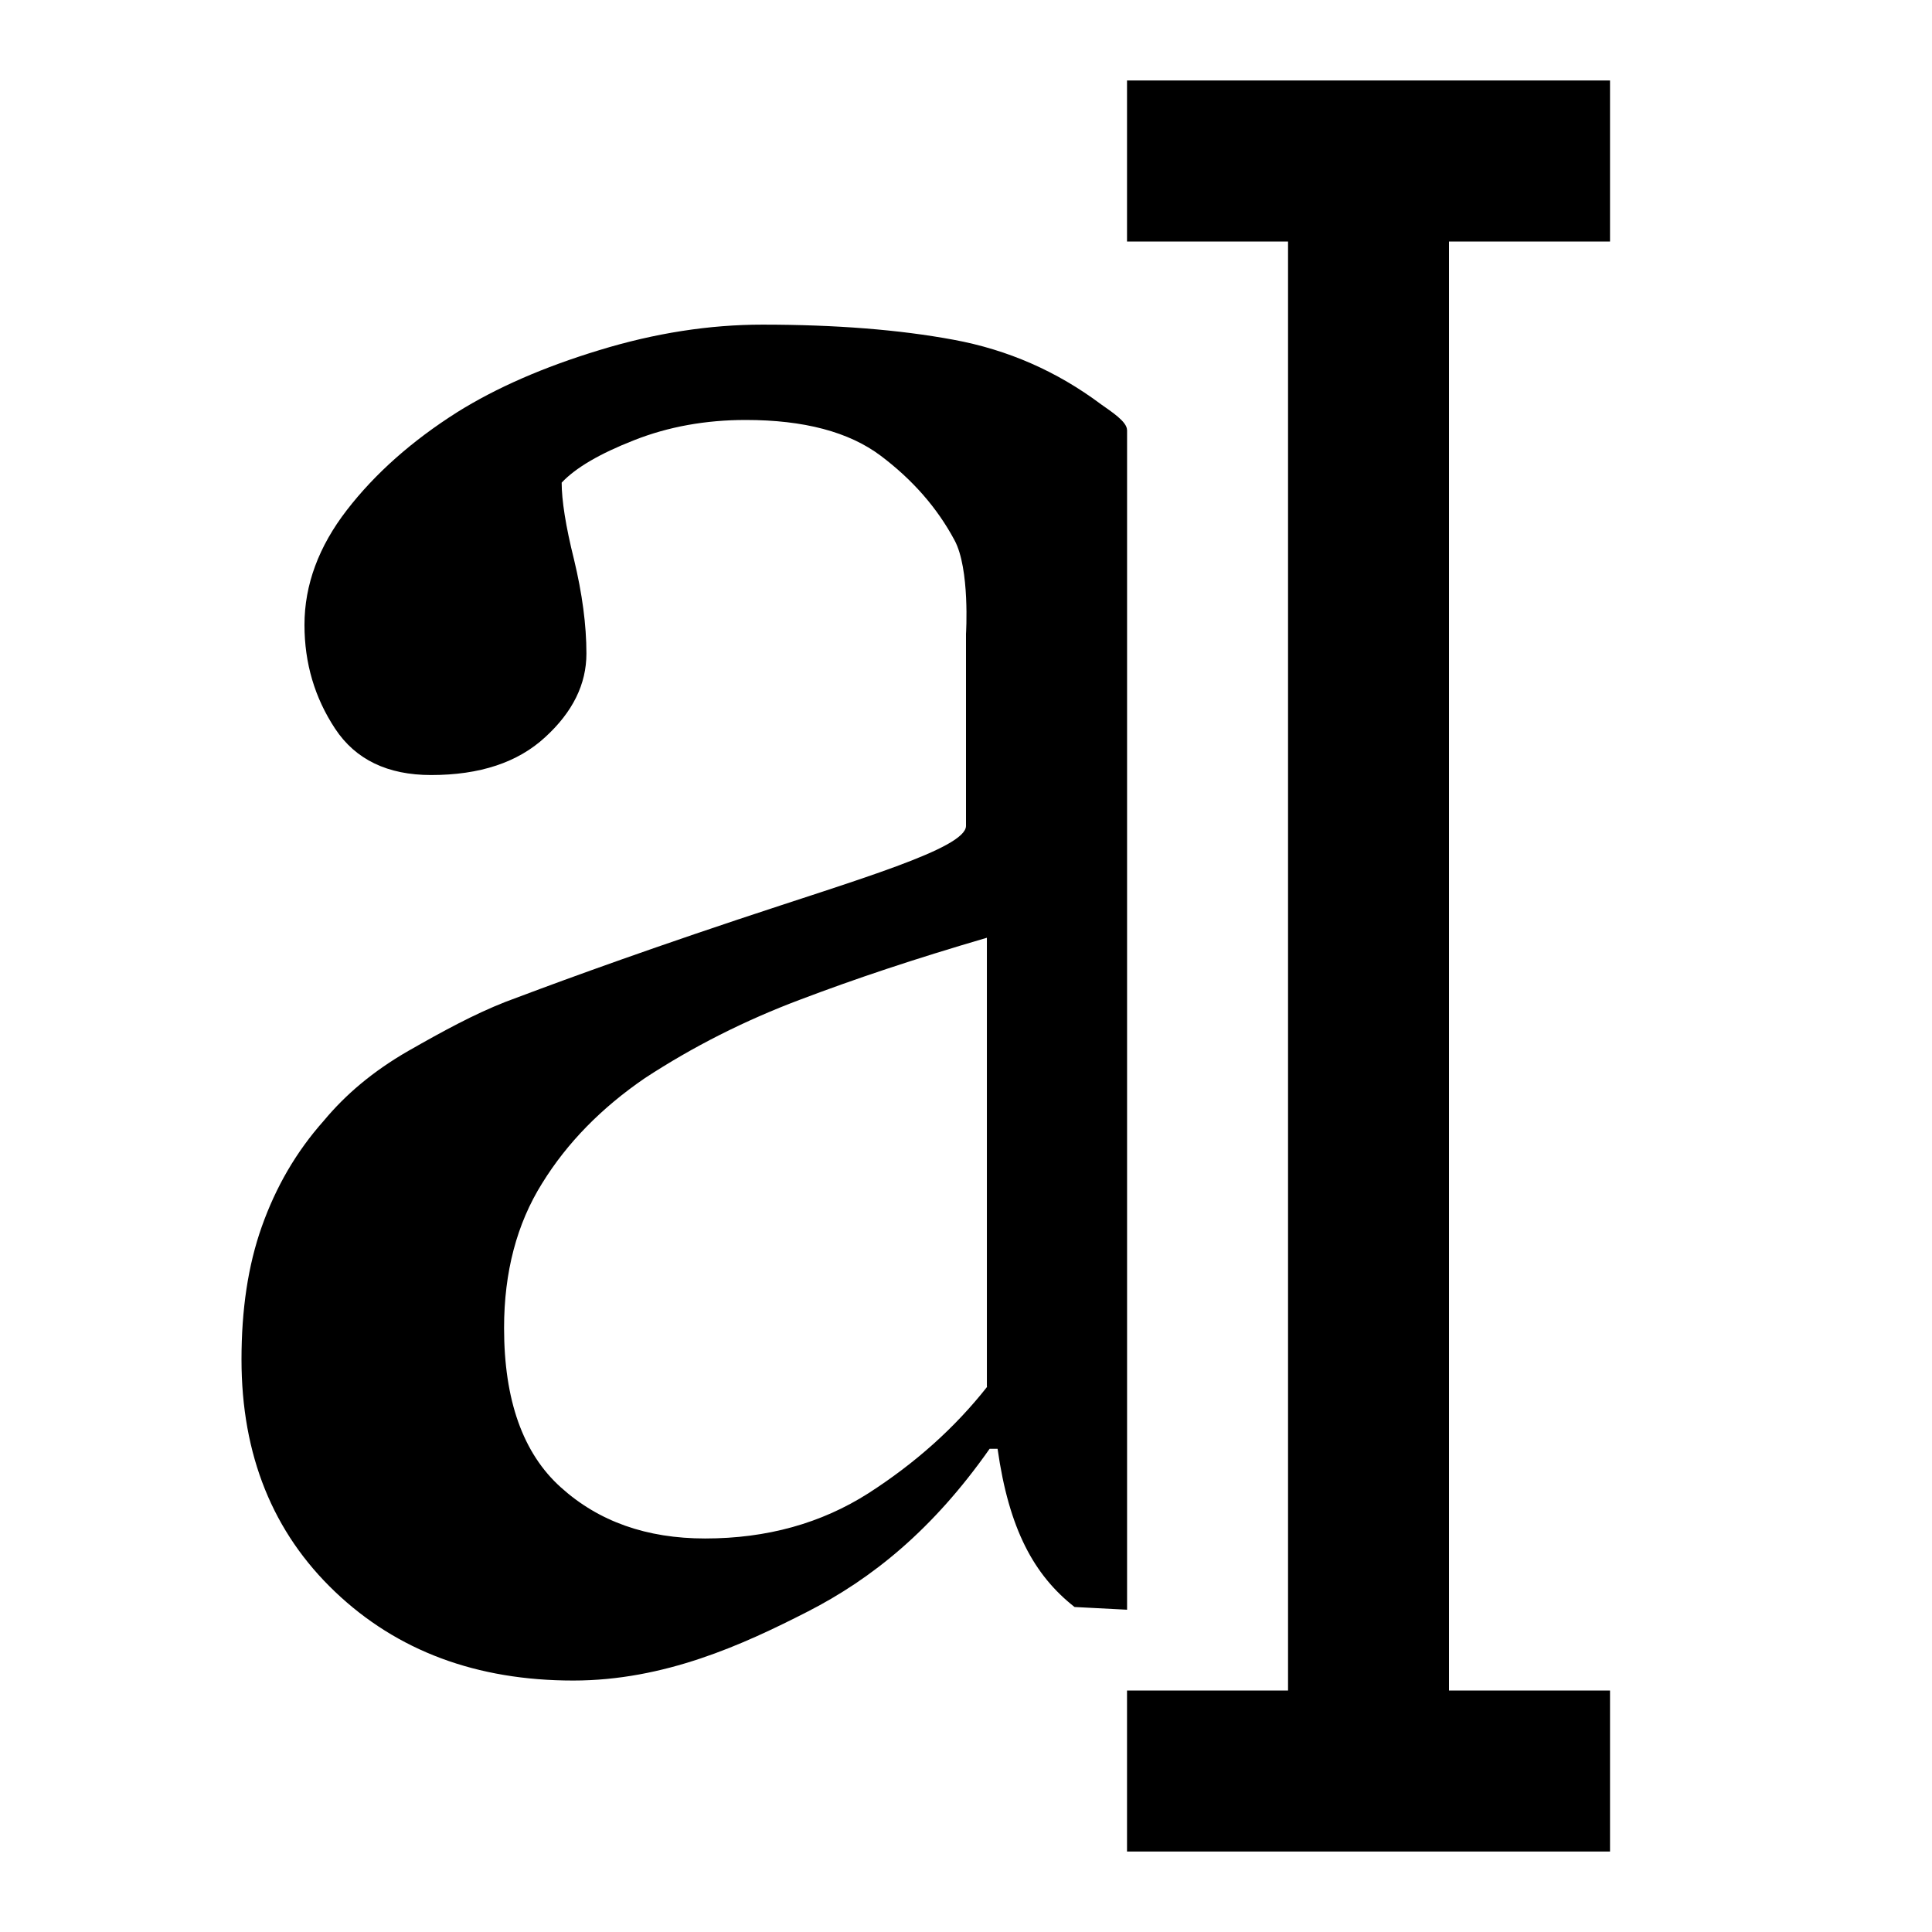
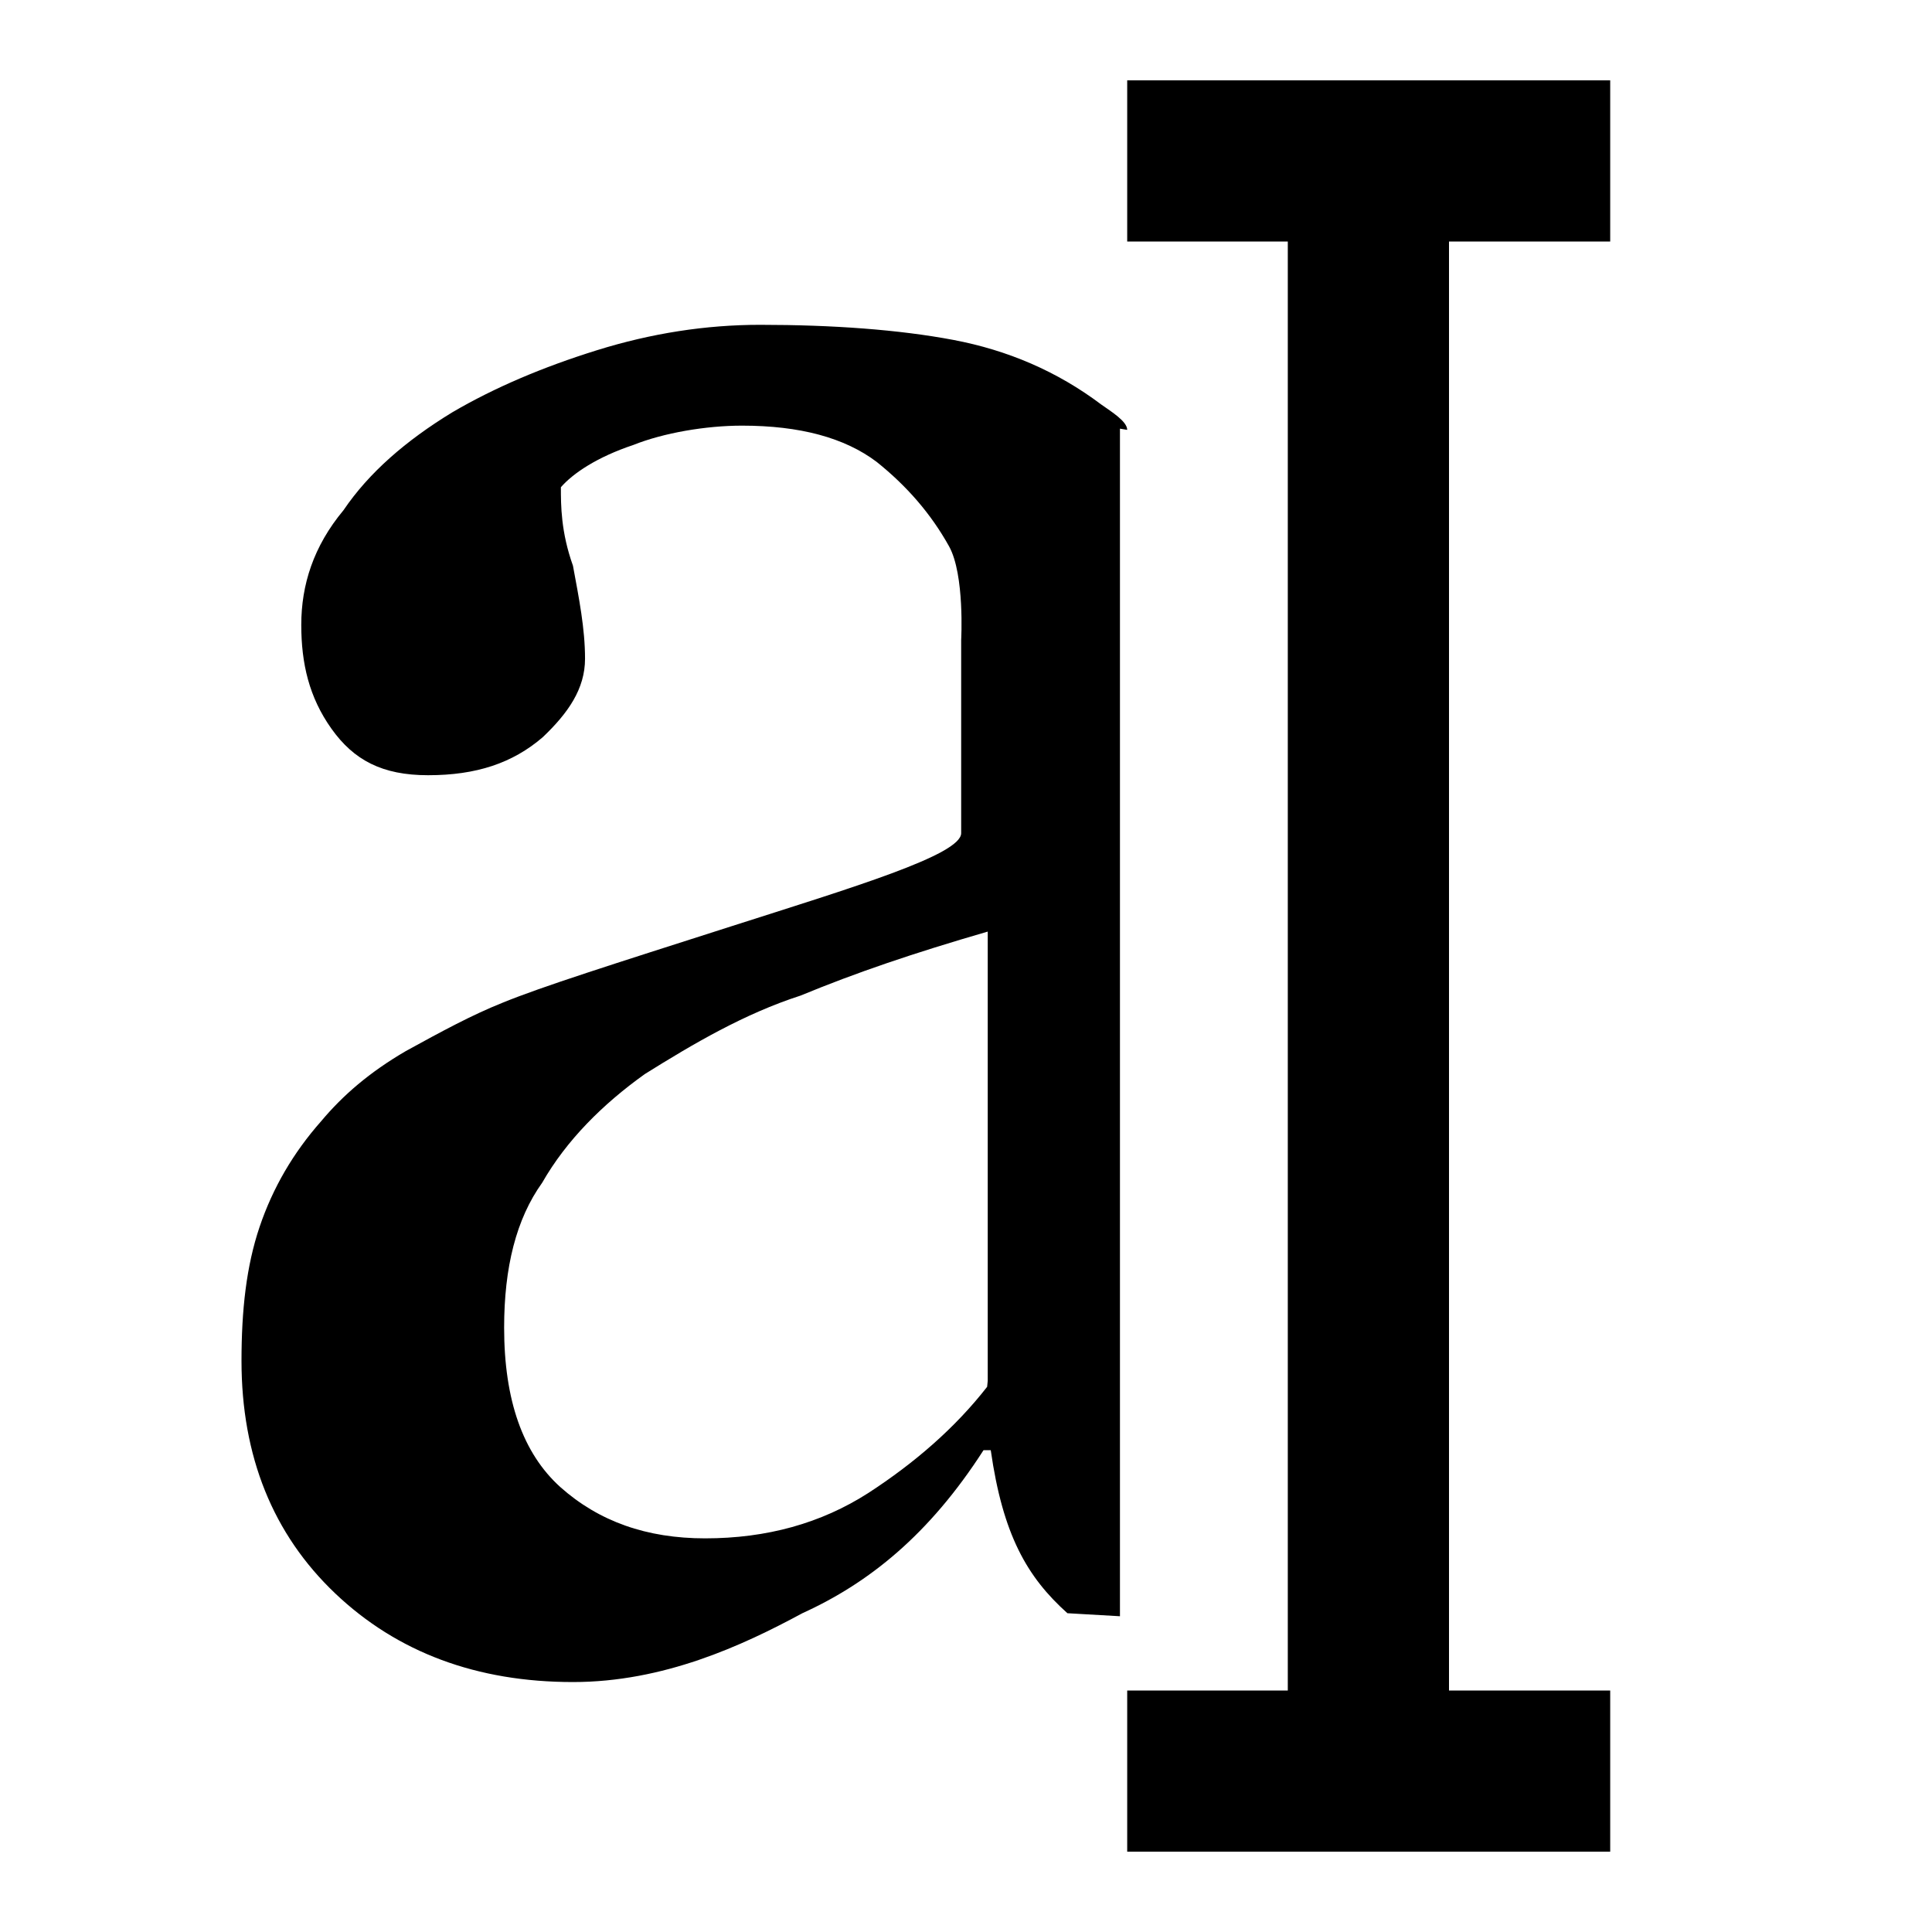
<svg xmlns="http://www.w3.org/2000/svg" width="32" height="32" viewBox="0 0 32 32">
-   <path d="M26.667 4V1.333h-8V4h2.667v24h-2.667v2.667h8V28H24V4zm-8 3.123c0-.14-.26-.305-.427-.424-.735-.55-1.547-.906-2.448-1.072-.9-.167-1.953-.25-3.164-.25-.877 0-1.78.14-2.7.422-.923.28-1.707.623-2.355 1.028-.75.475-1.36 1.016-1.827 1.62-.468.605-.703 1.24-.703 1.903 0 .636.17 1.208.508 1.72s.87.767 1.59.767c.806 0 1.436-.208 1.89-.628.456-.417.682-.878.682-1.384 0-.475-.07-.993-.205-1.556-.14-.56-.205-.987-.205-1.275.23-.245.63-.48 1.2-.703.568-.224 1.185-.335 1.848-.335.965 0 1.71.197 2.237.593.527.397.933.86 1.22 1.395.26.476.192 1.555.192 1.555v3.18c0 .375-1.81.893-3.793 1.556s-3.188 1.116-3.837 1.36c-.517.204-1.016.474-1.608.812-.59.34-1.04.724-1.4 1.157-.462.52-.794 1.1-1.025 1.75S4 21.696 4 22.518c0 1.584.52 2.867 1.55 3.847 1.028.98 2.346 1.47 3.944 1.47 1.513 0 2.807-.592 3.88-1.14 1.076-.55 2.08-1.364 3.017-2.698h.132c.188 1.332.605 2.094 1.275 2.62l.87.045V7.12zM16.35 22.97c-.534.678-1.19 1.264-1.968 1.764-.78.497-1.68.748-2.703.748-.968 0-1.762-.28-2.39-.847-.627-.563-.94-1.443-.94-2.64 0-.924.21-1.724.63-2.395.415-.673.986-1.253 1.704-1.744.795-.52 1.65-.953 2.573-1.3.92-.348 1.864-.665 3.09-1.024v7.436z" />
+   <path d="M26.67 4V1.33h-8V4h2.66v24h-2.66v2.67h8V28H24V4zm-8 3.12c0-.14-.26-.3-.43-.42-.73-.55-1.55-.9-2.45-1.07-.9-.17-2-.25-3.2-.25-.9 0-1.8.14-2.7.42-.9.28-1.7.62-2.4 1.03-.77.47-1.38 1-1.8 1.62-.5.6-.7 1.24-.7 1.9 0 .64.13 1.2.5 1.72s.84.77 1.6.77c.8 0 1.4-.2 1.9-.63.42-.4.7-.8.7-1.3s-.1-1-.2-1.54c-.2-.56-.2-1-.2-1.3.2-.23.6-.5 1.2-.7.5-.2 1.2-.32 1.8-.32.96 0 1.7.2 2.23.6.5.4.9.86 1.2 1.4.26.47.2 1.55.2 1.55v3.2c0 .36-1.8.9-3.8 1.54s-3.14 1-3.8 1.27c-.5.2-1 .47-1.6.8-.6.35-1.04.73-1.4 1.16-.46.52-.8 1.1-1.02 1.75S4 21.7 4 22.54c0 1.58.52 2.87 1.55 3.85s2.35 1.47 3.94 1.47c1.5 0 2.8-.6 3.8-1.14 1.1-.5 2.1-1.3 3-2.7h.12c.2 1.4.6 2.1 1.27 2.7l.87.05V7.1zm-2.32 15.85c-.53.68-1.2 1.26-1.97 1.76-.78.5-1.68.75-2.7.75-.97 0-1.76-.28-2.4-.85-.62-.56-.93-1.44-.93-2.64 0-1 .2-1.8.63-2.4.4-.7 1-1.3 1.7-1.8.8-.5 1.65-1 2.58-1.3.92-.38 1.86-.7 3.1-1.06v7.44z" />
</svg>
